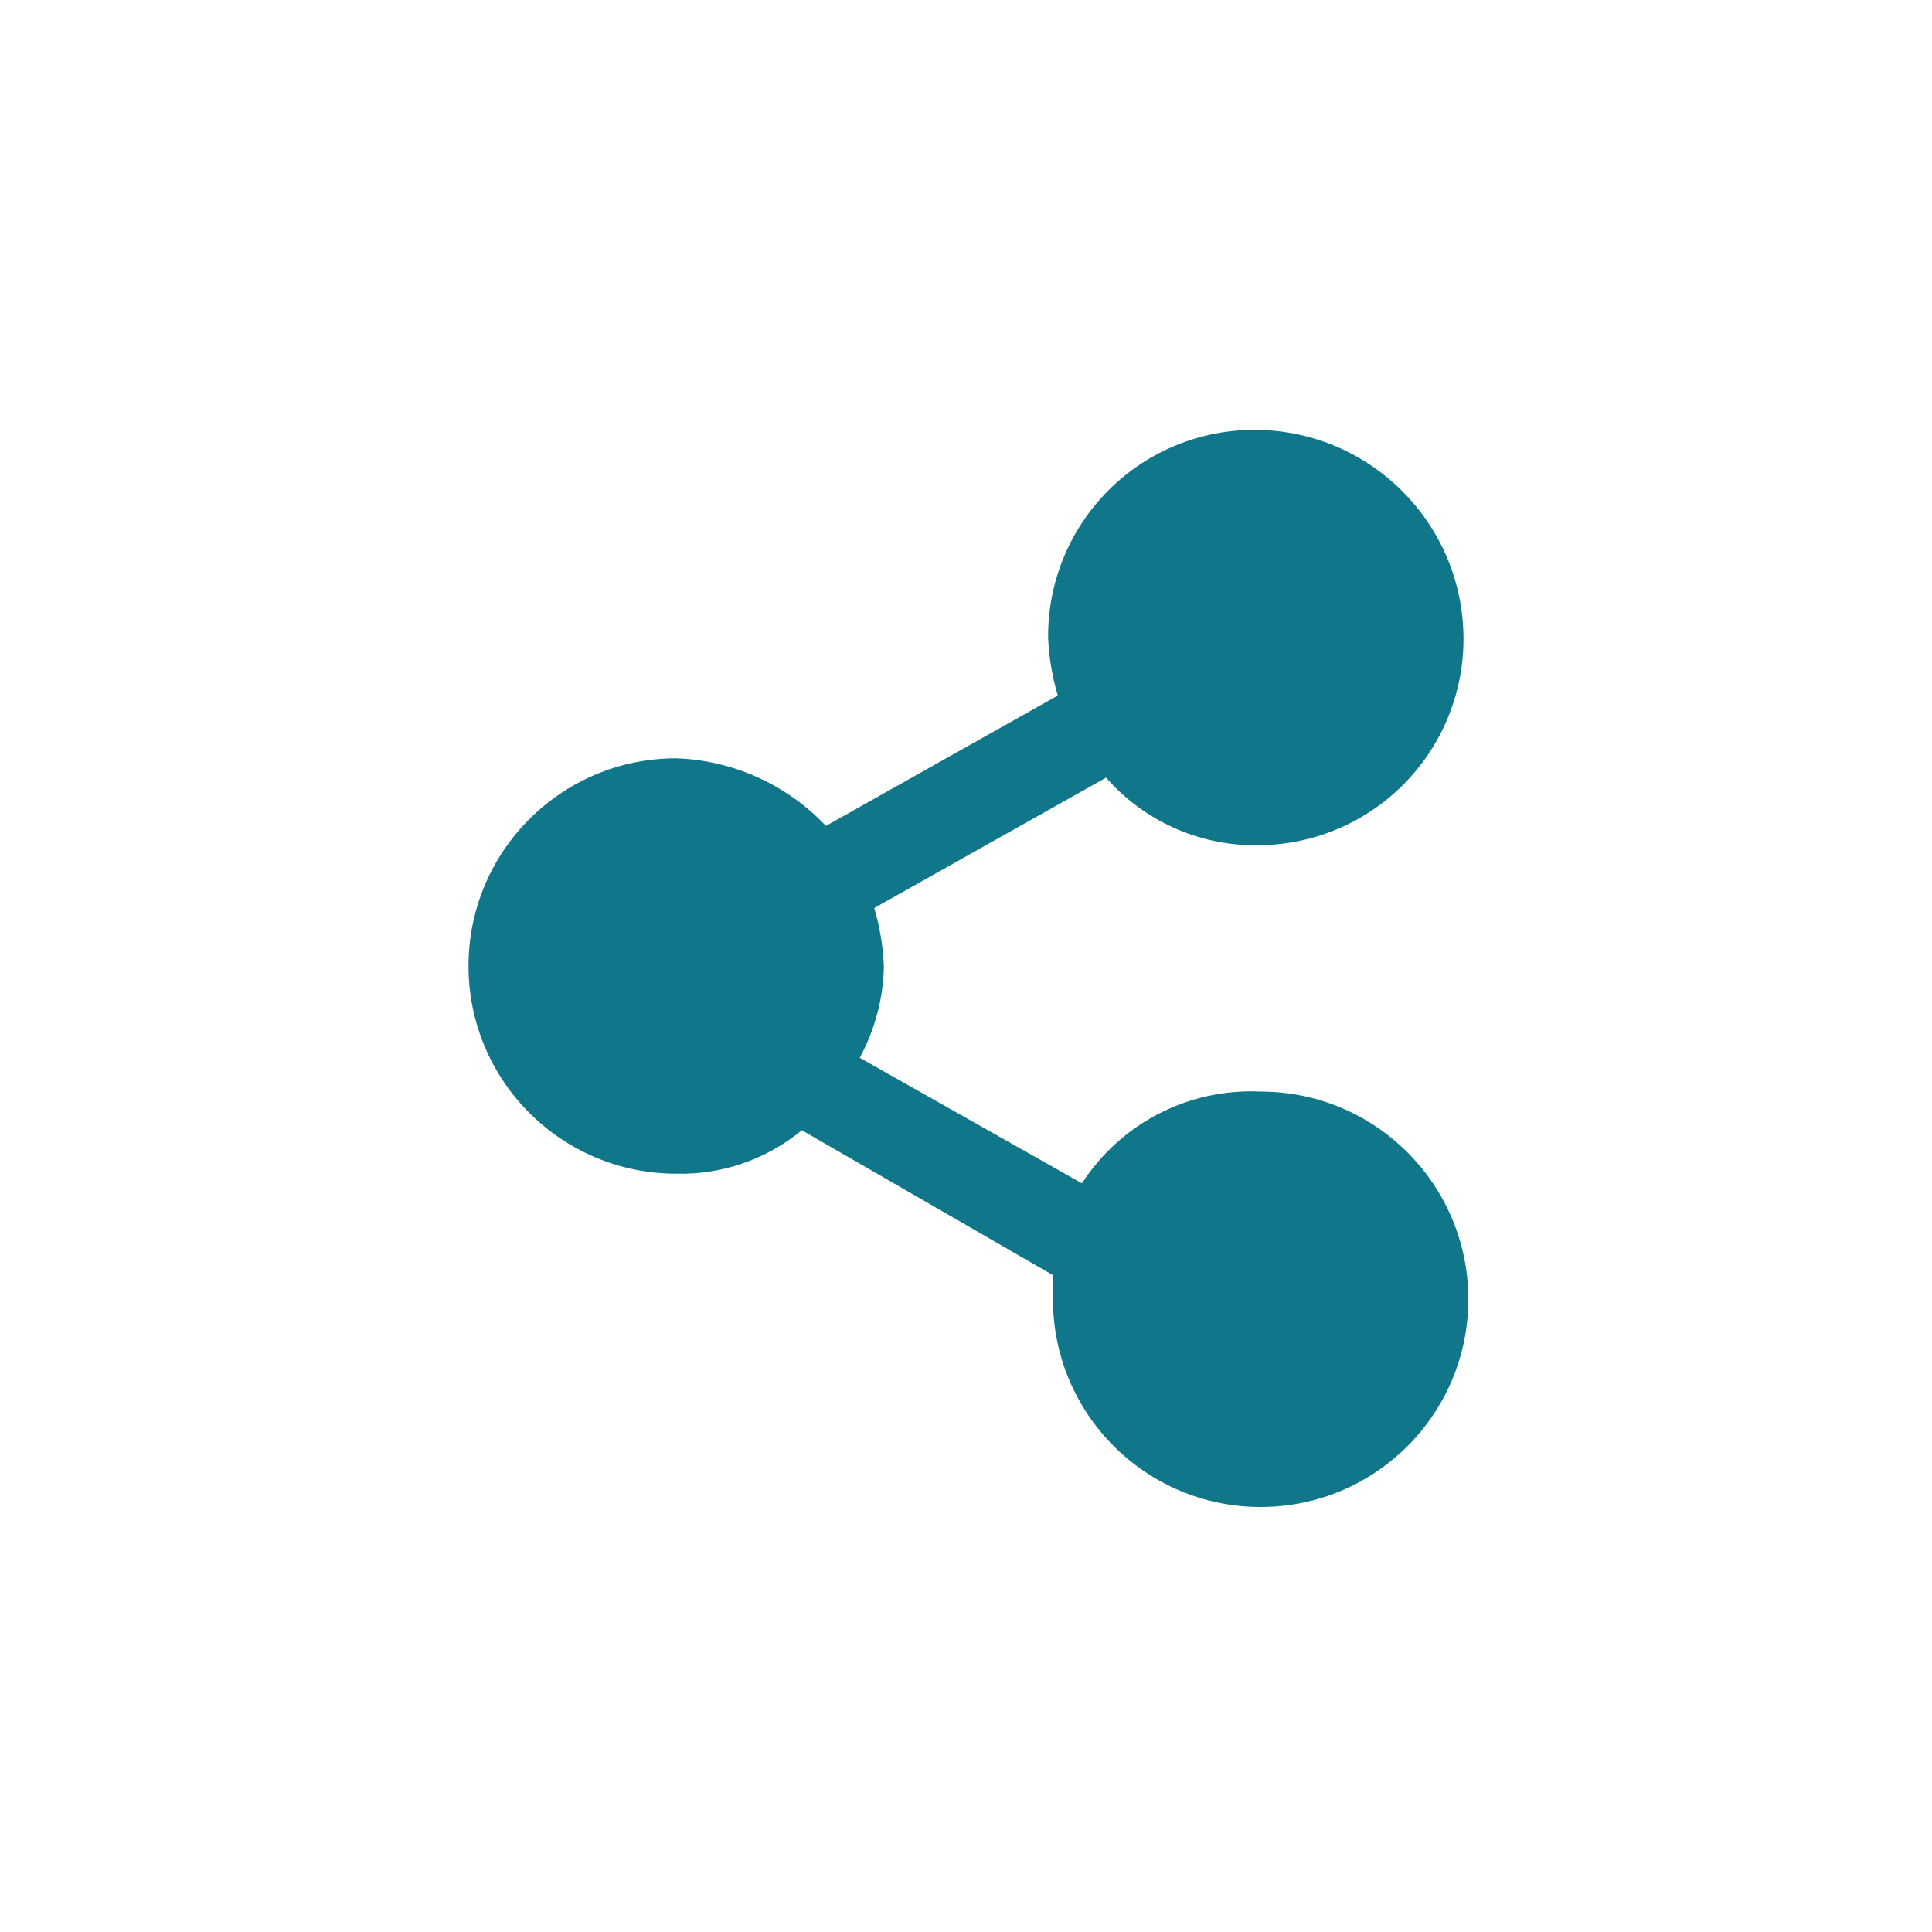
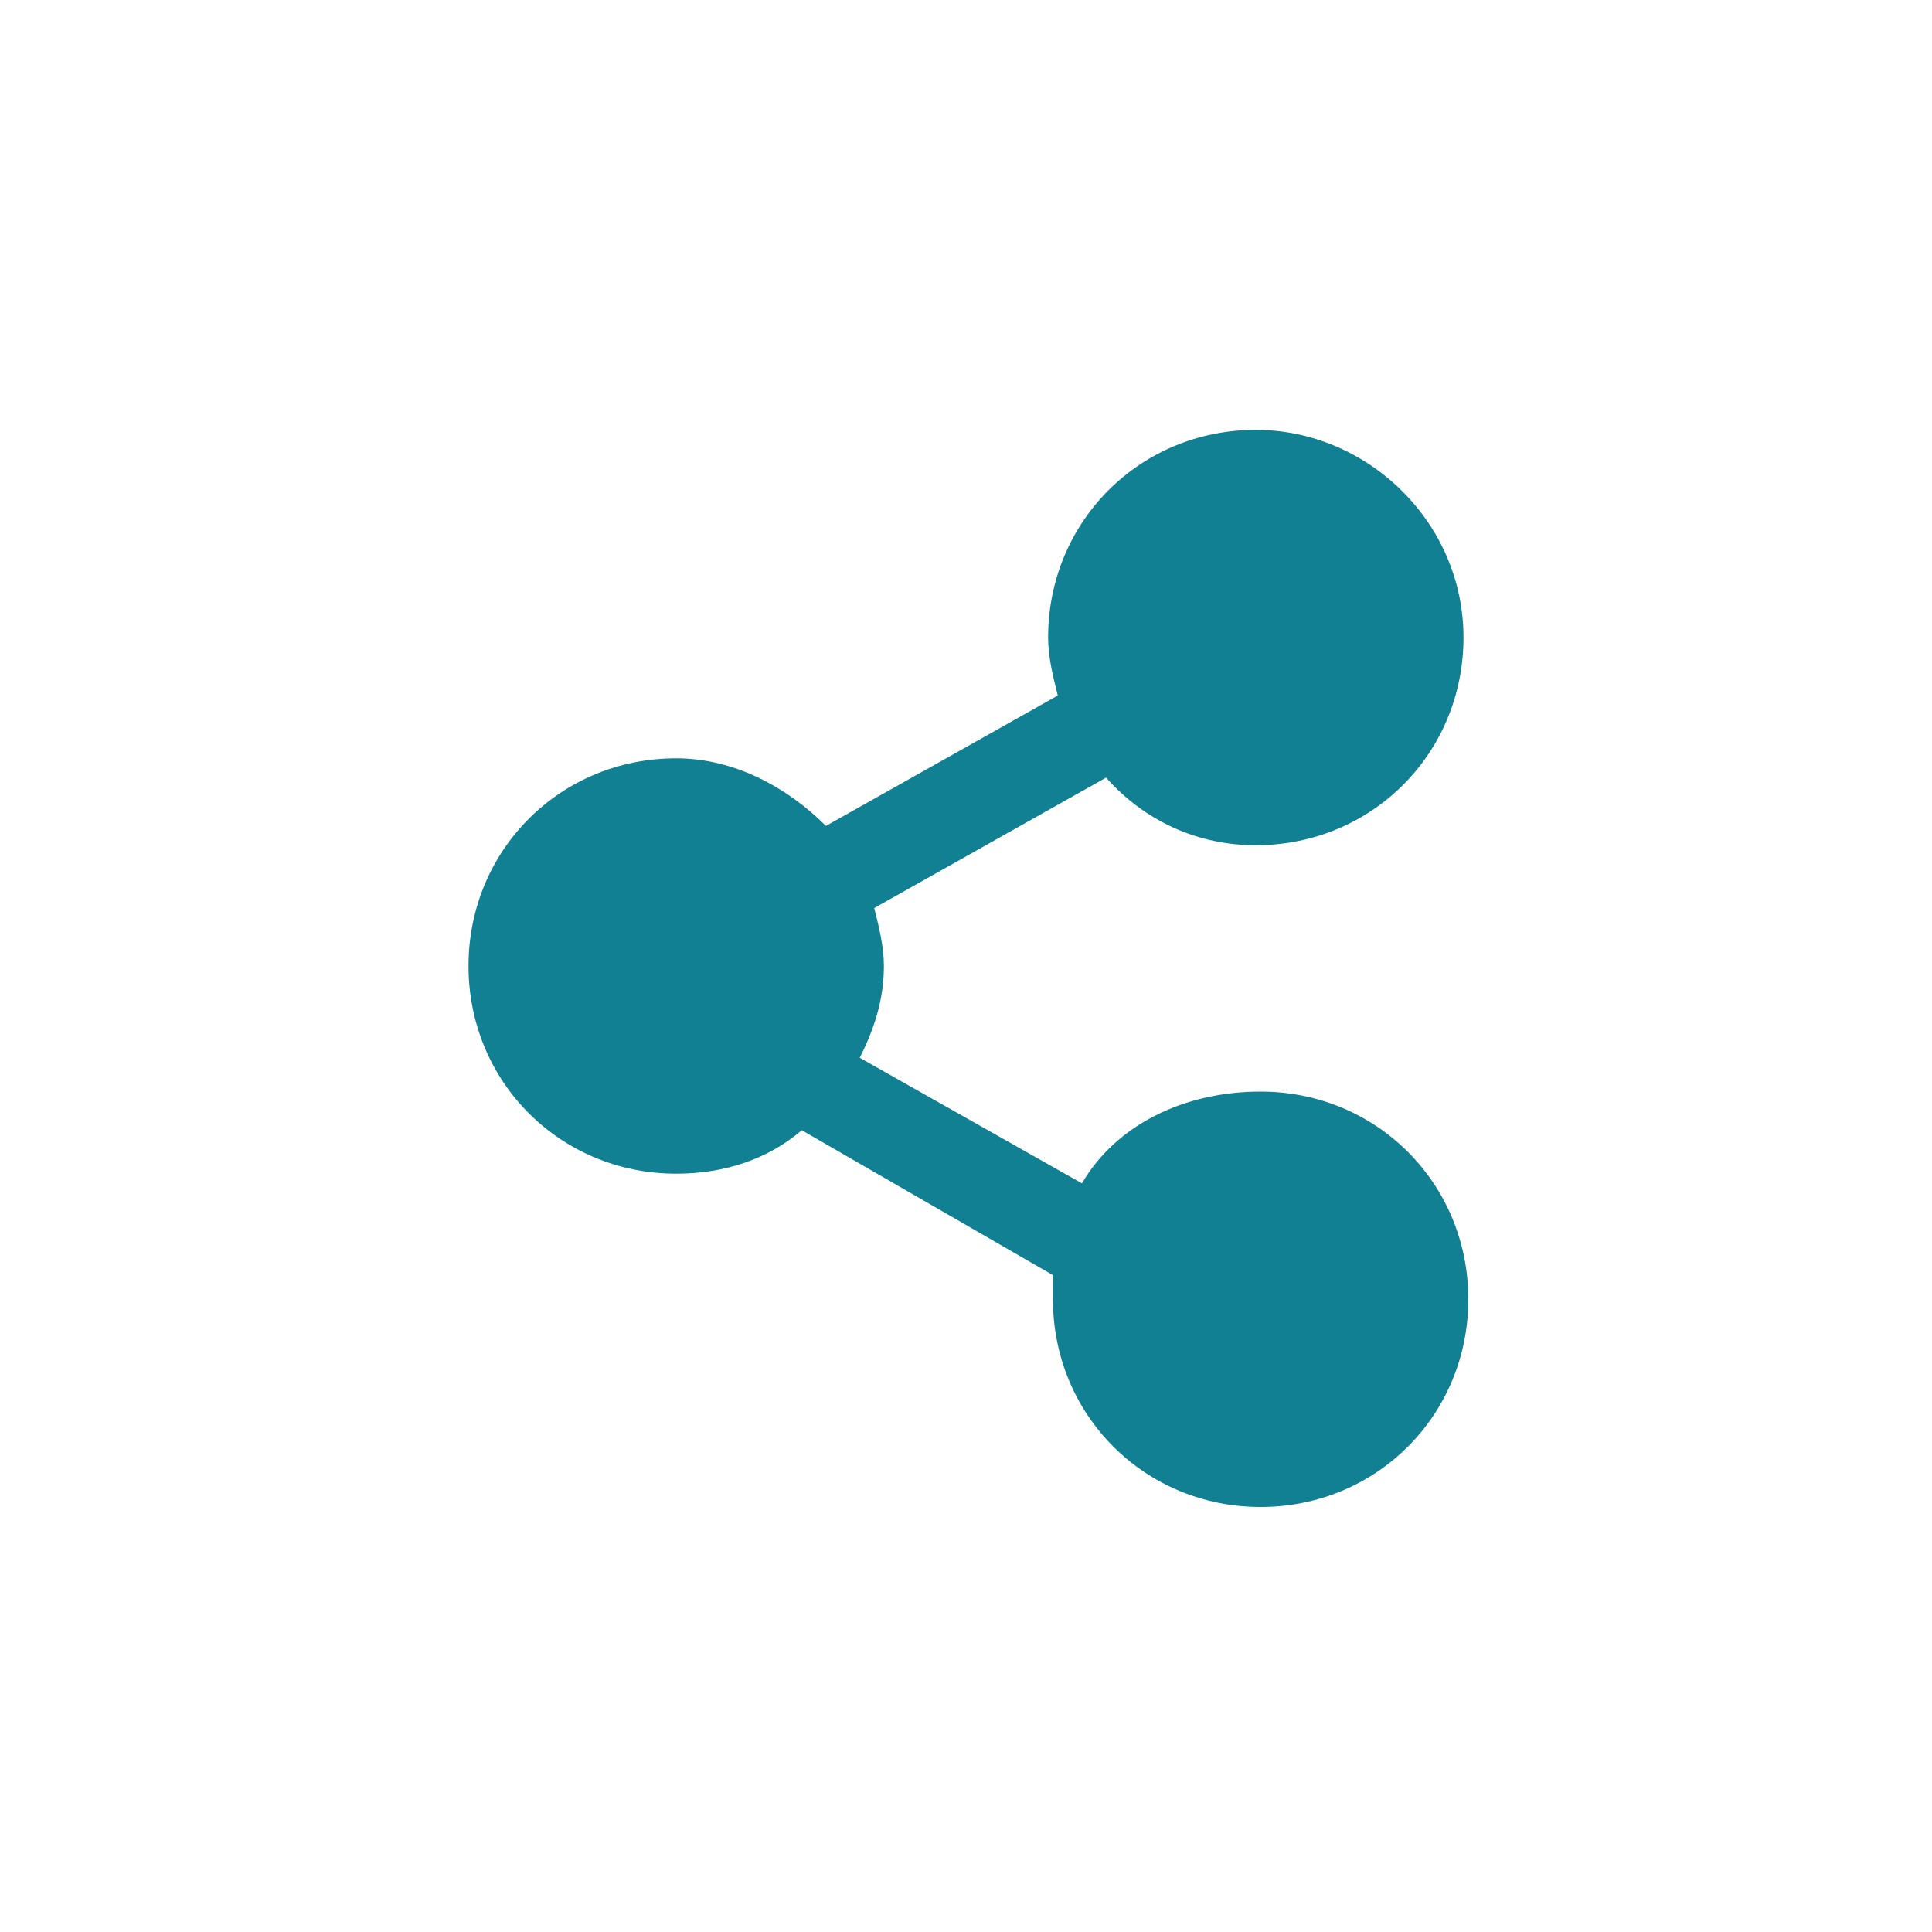
- <svg xmlns="http://www.w3.org/2000/svg" viewBox="0 0 40 40">
-   <defs>
-     <style>.a{fill:#fff;}.b{fill:#0f7789;}</style>
-   </defs>
-   <path class="a" d="M0,0V40H40V0H0Z" />
-   <path class="b" d="M22.4,24.5l-4.6-2.6a4.14,4.14,0,0,0,.5-1.9,5,5,0,0,0-.2-1.2l4.8-2.7A4.1,4.1,0,0,0,26,17.5a4.27,4.27,0,0,0,4.3-4.3A4.33,4.33,0,0,0,26,8.9a4.27,4.27,0,0,0-4.3,4.3,5,5,0,0,0,.2,1.2l-4.8,2.7A4.48,4.48,0,0,0,14,15.7a4.3,4.3,0,1,0,0,8.6,3.92,3.92,0,0,0,2.6-.9l5.2,3v0.5a4.3,4.3,0,1,0,4.3-4.3A4.17,4.17,0,0,0,22.4,24.5Z" />
+ <svg xmlns="http://www.w3.org/2000/svg" version="1.1" id="Layer_1" x="0px" y="0px" viewBox="0 0 40 40" style="enable-background:new 0 0 40 40;" xml:space="preserve">
+   <style type="text/css">
+ 	.st0{fill:#FFFFFF;}
+ 	.st1{fill:#118092;}
+ </style>
+   <g id="Page-1">
+     <g id="share_hover">
+       <path id="bg" class="st0" d="M0,0v40h40V0H0L0,0z" />
+       <path id="icon" class="st1" d="M22.4,24.5l-4.6-2.6c0.3-0.6,0.5-1.2,0.5-1.9c0-0.4-0.1-0.8-0.2-1.2    l4.8-2.7c0.8,0.9,1.9,1.4,3.1,1.4c2.4,0,4.3-1.9,4.3-4.3S28.3,8.9,26,8.9c-2.4,0-4.3,1.9-4.3,4.3c0,0.4,0.1,0.8,0.2,1.2l-4.8,2.7    c-0.8-0.8-1.9-1.4-3.1-1.4c-2.4,0-4.3,1.9-4.3,4.3c0,2.4,1.9,4.3,4.3,4.3c1,0,1.9-0.3,2.6-0.9l5.2,3c0,0.1,0,0.3,0,0.5    c0,2.4,1.9,4.3,4.3,4.3c2.4,0,4.3-1.9,4.3-4.3s-1.9-4.3-4.3-4.3C24.5,22.6,23.1,23.3,22.4,24.5z" />
+     </g>
+   </g>
</svg>
